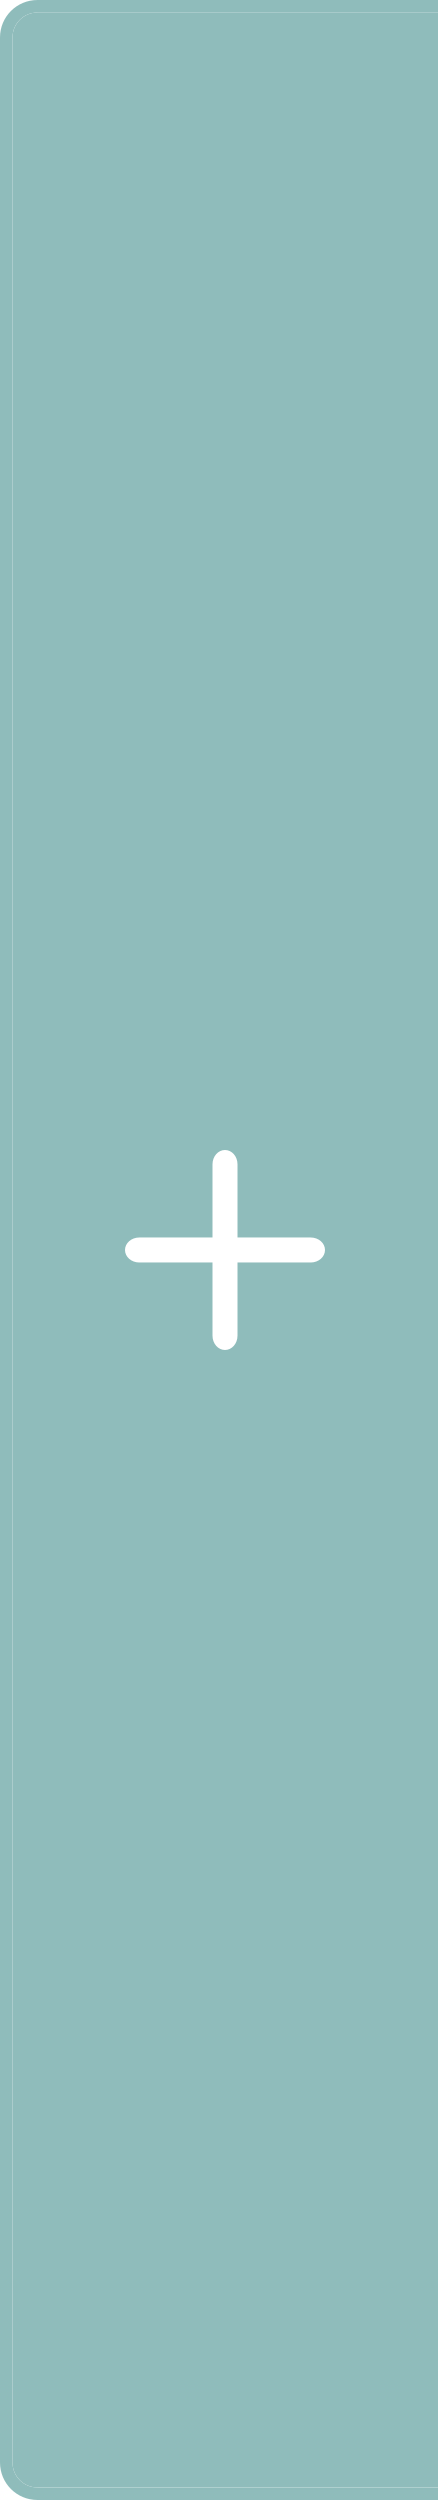
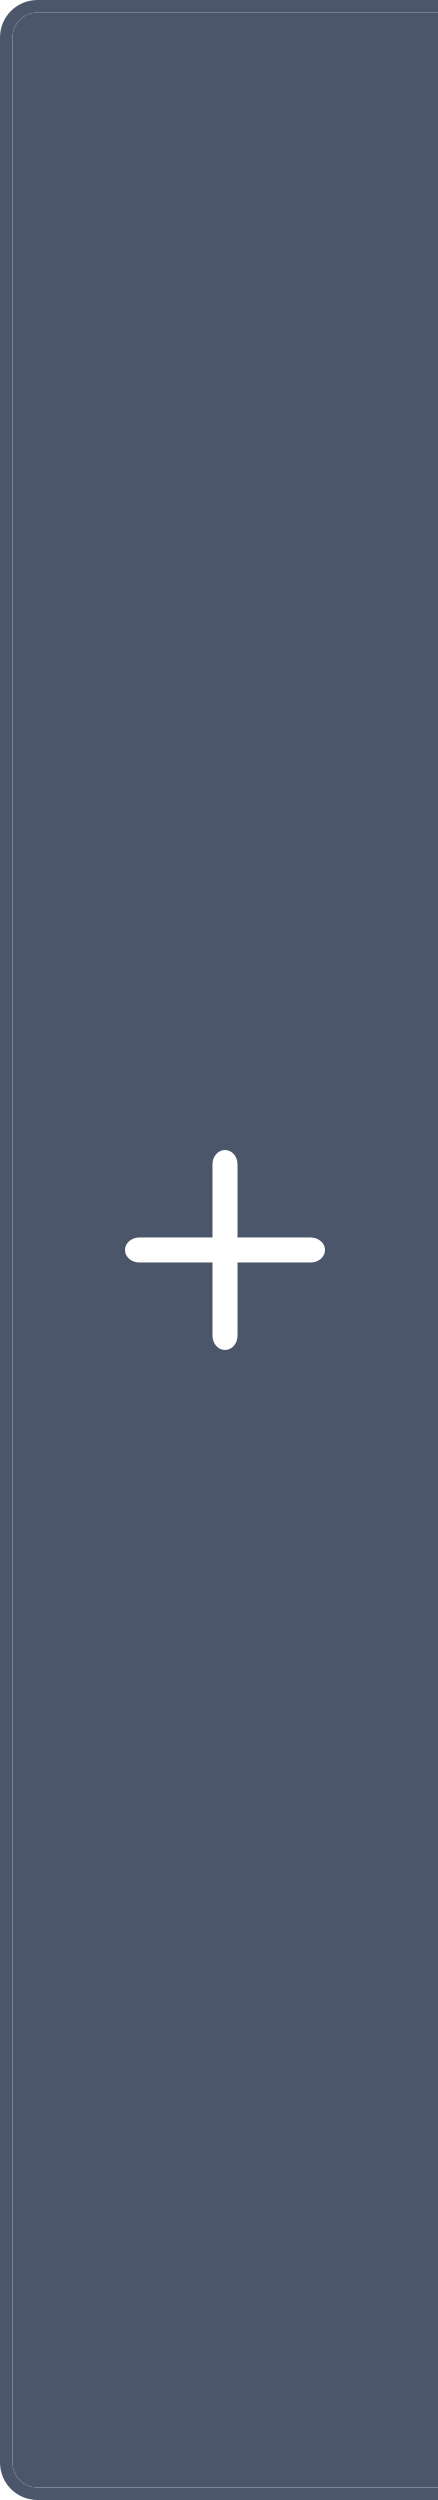
<svg xmlns="http://www.w3.org/2000/svg" xmlns:ns1="http://www.openswatchbook.org/uri/2009/osb" xmlns:xlink="http://www.w3.org/1999/xlink" version="1.1" id="svg2" height="200" width="35">
  <defs id="defs4">
    <linearGradient ns1:paint="solid" id="selected_fg_color">
      <stop id="stop4147" offset="0" style="stop-color:#ffffff;stop-opacity:1;" />
    </linearGradient>
    <linearGradient ns1:paint="solid" id="selected_bg_color">
      <stop id="stop4144" offset="0" style="stop-color:#5294e2;stop-opacity:1;" />
    </linearGradient>
    <linearGradient gradientUnits="userSpaceOnUse" y2="960.362" x2="18" y1="944.362" x1="18" id="linearGradient4149" xlink:href="#selected_fg_color" />
  </defs>
  <g transform="translate(0,-852.3622)" id="layer1">
-     <path id="rect3810" transform="translate(0,852.3622)" d="M 3,0 C 1.338,0 0,1.338 0,3 v 194 c 0,1.662 1.338,3 3,3 h 33 c 1.662,0 3,-1.338 3,-3 V 3 C 39,1.338 37.662,0 36,0 Z m 0,1 h 33 c 1.108,0 2,0.892 2,2 v 194 c 0,1.108 -0.892,2 -2,2 H 3 c -1.108,0 -2,-0.892 -2,-2 V 3 C 1,1.892 1.892,1 3,1 Z" style="opacity:1;fill:#8fbcbb;fill-opacity:1;stroke:none;stroke-width:0;stroke-linecap:butt;stroke-linejoin:miter;stroke-miterlimit:4;stroke-dasharray:none;stroke-dashoffset:0;stroke-opacity:1" />
+     <path id="rect3810" transform="translate(0,852.3622)" d="M 3,0 C 1.338,0 0,1.338 0,3 v 194 c 0,1.662 1.338,3 3,3 h 33 c 1.662,0 3,-1.338 3,-3 V 3 C 39,1.338 37.662,0 36,0 Z m 0,1 h 33 c 1.108,0 2,0.892 2,2 v 194 c 0,1.108 -0.892,2 -2,2 H 3 c -1.108,0 -2,-0.892 -2,-2 V 3 C 1,1.892 1.892,1 3,1 Z" style="opacity:1;fill:#4c566a;fill-opacity:1;stroke:none;stroke-width:0;stroke-linecap:butt;stroke-linejoin:miter;stroke-miterlimit:4;stroke-dasharray:none;stroke-dashoffset:0;stroke-opacity:1" />
    <g style="opacity:0.5;fill:#000000;fill-opacity:1" id="g3917-7" transform="translate(0,-0.9999969)" />
-     <rect ry="2" y="853.362" x="1" height="198" width="37" id="rect3812" style="opacity:1;fill:#8fbcbb;fill-opacity:1;stroke:#8fbcbb;stroke-width:0;stroke-linecap:butt;stroke-linejoin:miter;stroke-miterlimit:4;stroke-dasharray:none;stroke-dashoffset:0;stroke-opacity:1" rx="2" />
+     <rect ry="2" y="853.362" x="1" height="198" width="37" id="rect3812" style="opacity:1;fill:#4c566a;fill-opacity:1;stroke:#4c566a;stroke-width:0;stroke-linecap:butt;stroke-linejoin:miter;stroke-miterlimit:4;stroke-dasharray:none;stroke-dashoffset:0;stroke-opacity:1" rx="2" />
    <g style="fill:url(#linearGradient4149);fill-opacity:1" id="g3917">
      <rect style="opacity:1;fill:url(#linearGradient4149);fill-opacity:1;stroke:#102b68;stroke-width:0;stroke-linecap:butt;stroke-linejoin:miter;stroke-miterlimit:4;stroke-dasharray:none;stroke-dashoffset:0;stroke-opacity:1" id="rect3897" width="2" height="16" x="17" y="944.362" ry="1.143" />
      <rect style="opacity:1;fill:url(#linearGradient4149);fill-opacity:1;stroke:#102b68;stroke-width:0;stroke-linecap:butt;stroke-linejoin:miter;stroke-miterlimit:4;stroke-dasharray:none;stroke-dashoffset:0;stroke-opacity:1" id="rect3897-6" width="2" height="16" x="951.362" y="-26" ry="1.143" transform="rotate(90)" />
    </g>
  </g>
</svg>
